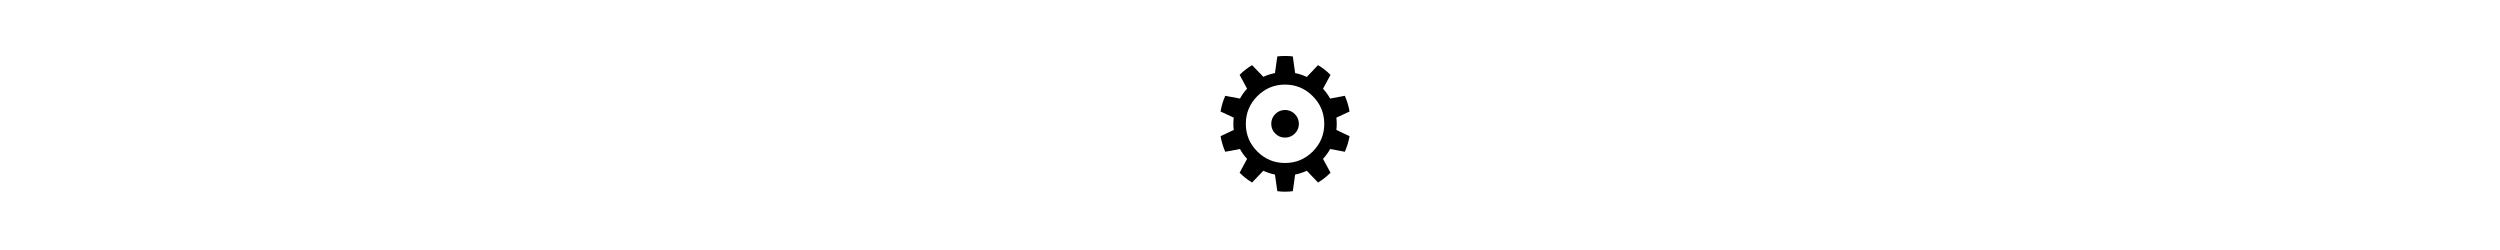
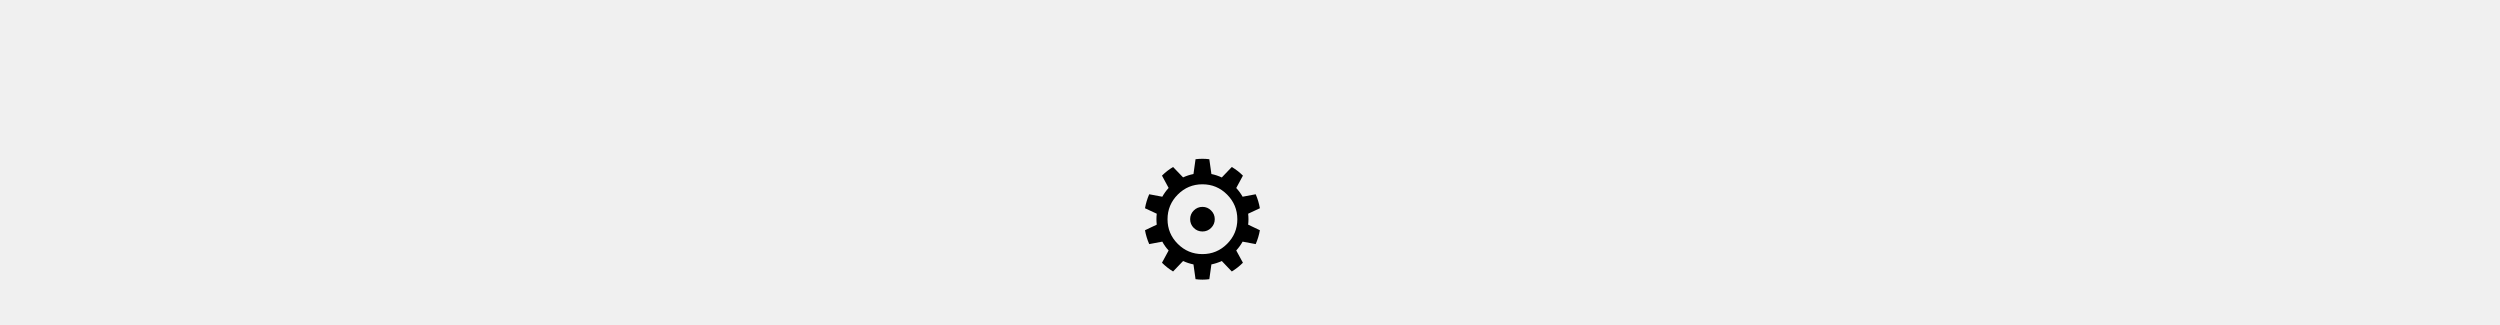
- <svg xmlns="http://www.w3.org/2000/svg" viewBox="0 0 1000 100">
-   <g id="Capa_2" data-name="Capa 2">
-     <rect width="1000" height="100" style="fill:#fff" />
-   </g>
-   <g id="Capa_1" data-name="Capa 1">
-     <text transform="translate(481.3 75.43)" style="font-size:73px;font-family:MyriadPro-Regular, Myriad Pro">⚙️</text>
-   </g>
+ <svg xmlns="http://www.w3.org/2000/svg" id="Capa_1" data-name="Capa 1" viewBox="0 0 1000 130">
+   <text transform="translate(451.84 110.75)" style="font-size:65px;font-family:MyriadPro-Regular, Myriad Pro">⚙️</text>
</svg>
